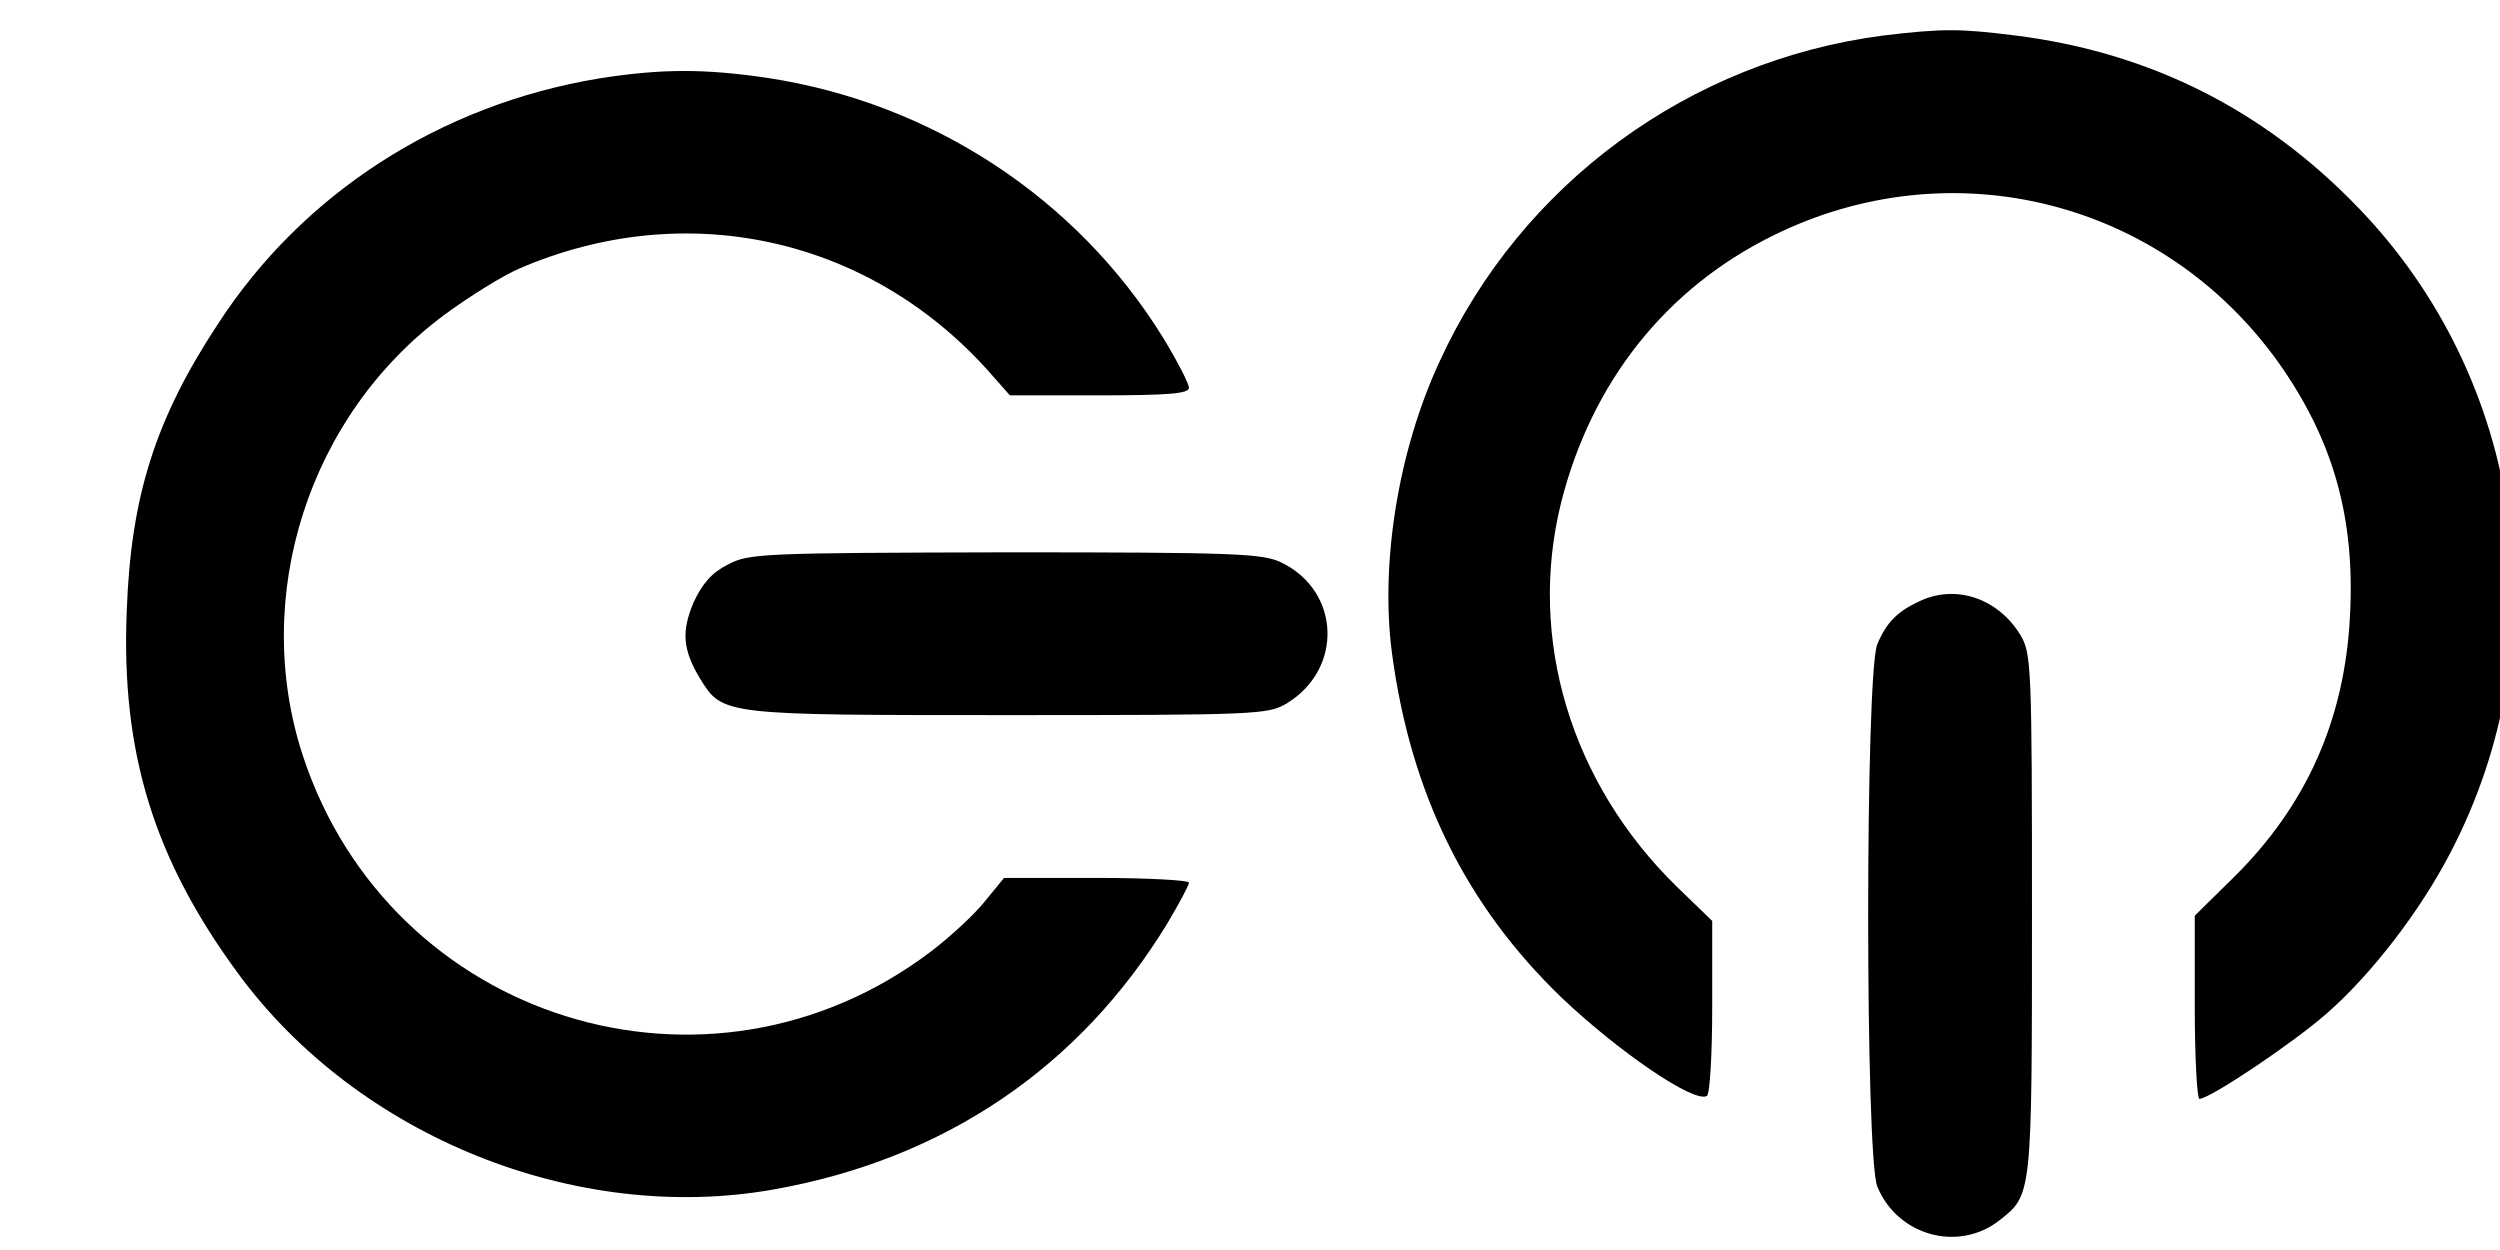
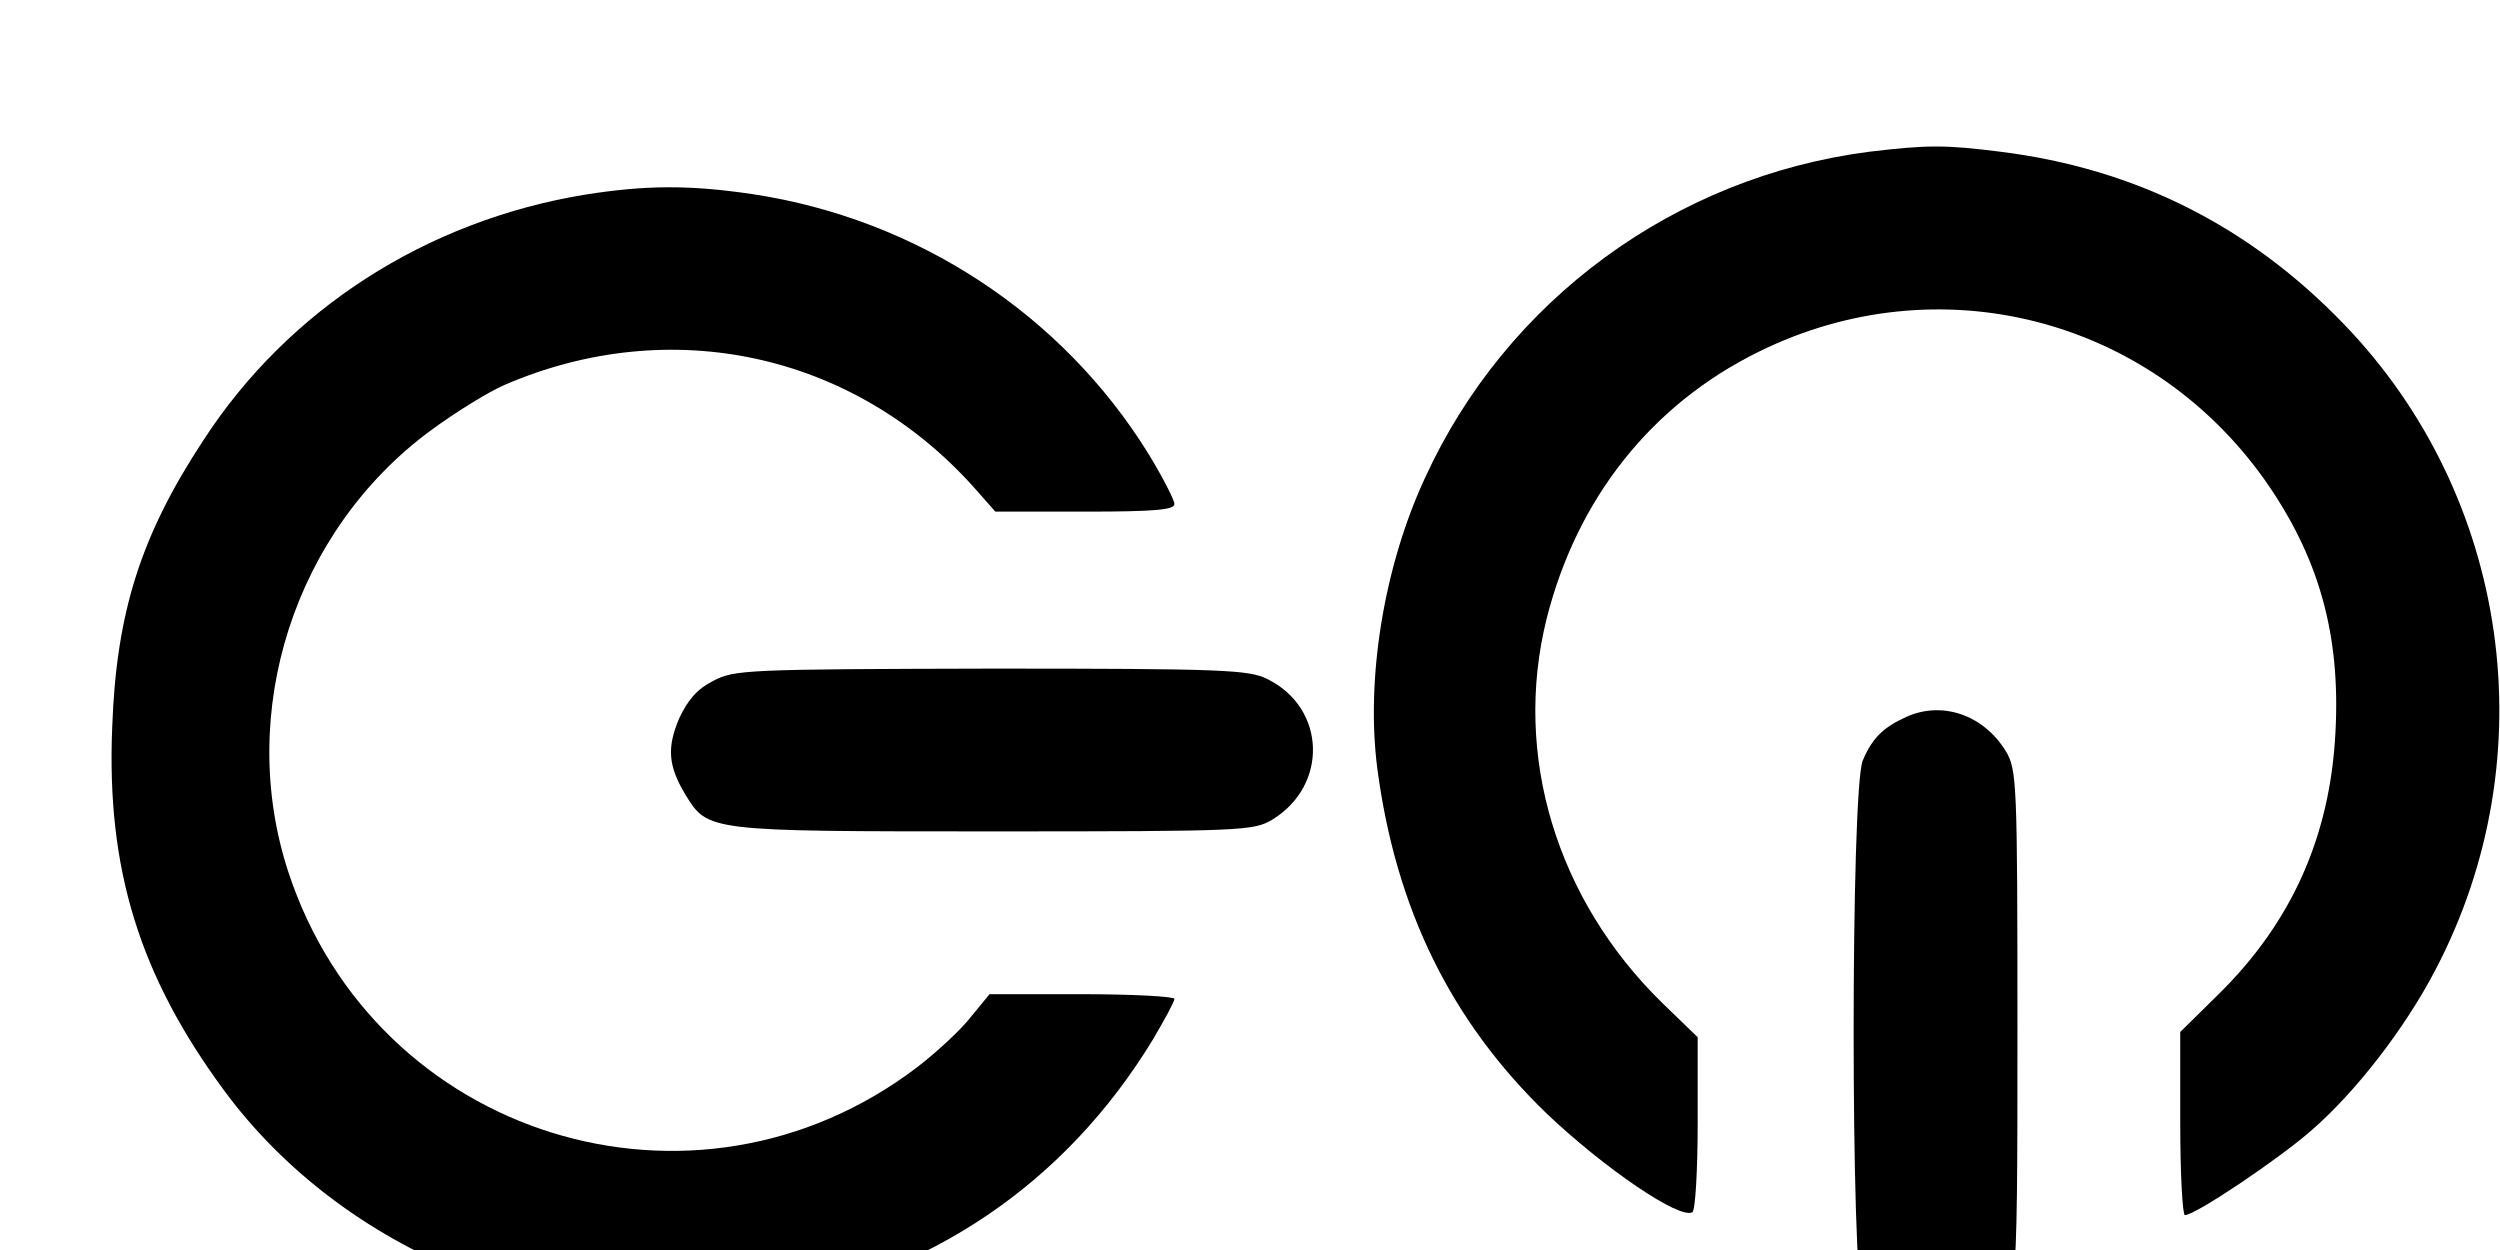
- <svg xmlns="http://www.w3.org/2000/svg" version="1.0" width="200pt" height="100pt" viewBox="100 100 205 215" preserveAspectRatio="xMidYMid meet">
+ <svg xmlns="http://www.w3.org/2000/svg" version="1.0" width="200pt" height="100pt" viewBox="100 80 210 215" preserveAspectRatio="xMidYMid meet">
  <g transform="translate(0,432) scale(0.1,-0.1)" fill="#000000" stroke="none">
    <path d="M3115 3259 c-334 -43 -624 -255 -764 -561 -71 -153 -102 -346 -82 -500 32 -242 127 -435 292 -594 98 -93 228 -182 250 -169 5 4 9 72 9 153 l0 148 -61 59 c-182 178 -257 426 -199 660 52 207 180 369 365 460 308 152 671 60 870 -220 93 -132 131 -265 122 -434 -9 -179 -75 -327 -201 -451 l-66 -65 0 -157 c0 -87 4 -158 8 -158 18 0 161 96 218 146 77 67 161 176 213 276 192 366 128 815 -158 1111 -162 168 -358 267 -590 296 -95 12 -126 12 -226 0z" />
    <path d="M905 3185 c-272 -45 -509 -197 -655 -422 -108 -164 -150 -297 -157 -494 -10 -244 47 -427 192 -624 206 -280 581 -431 920 -371 294 52 527 210 678 458 20 34 37 65 37 70 0 4 -72 8 -159 8 l-159 0 -32 -39 c-17 -22 -59 -61 -93 -87 -383 -291 -931 -120 -1081 336 -90 274 10 586 244 759 42 31 100 67 128 79 285 123 599 55 806 -175 l38 -43 154 0 c119 0 154 3 154 13 0 7 -20 46 -45 87 -148 239 -397 403 -680 446 -108 16 -183 16 -290 -1z" />
    <path d="M1127 2349 c-28 -14 -44 -33 -59 -65 -21 -50 -19 -81 11 -131 39 -63 37 -63 530 -63 427 0 447 1 479 20 97 59 93 192 -8 242 -32 16 -76 18 -475 18 -422 -1 -442 -2 -478 -21z" />
    <path d="M3179 2287 c-40 -18 -59 -37 -75 -75 -21 -50 -21 -883 0 -933 35 -85 140 -113 210 -58 56 44 56 40 56 526 0 429 -1 449 -20 481 -38 62 -109 87 -171 59z" />
  </g>
</svg>
